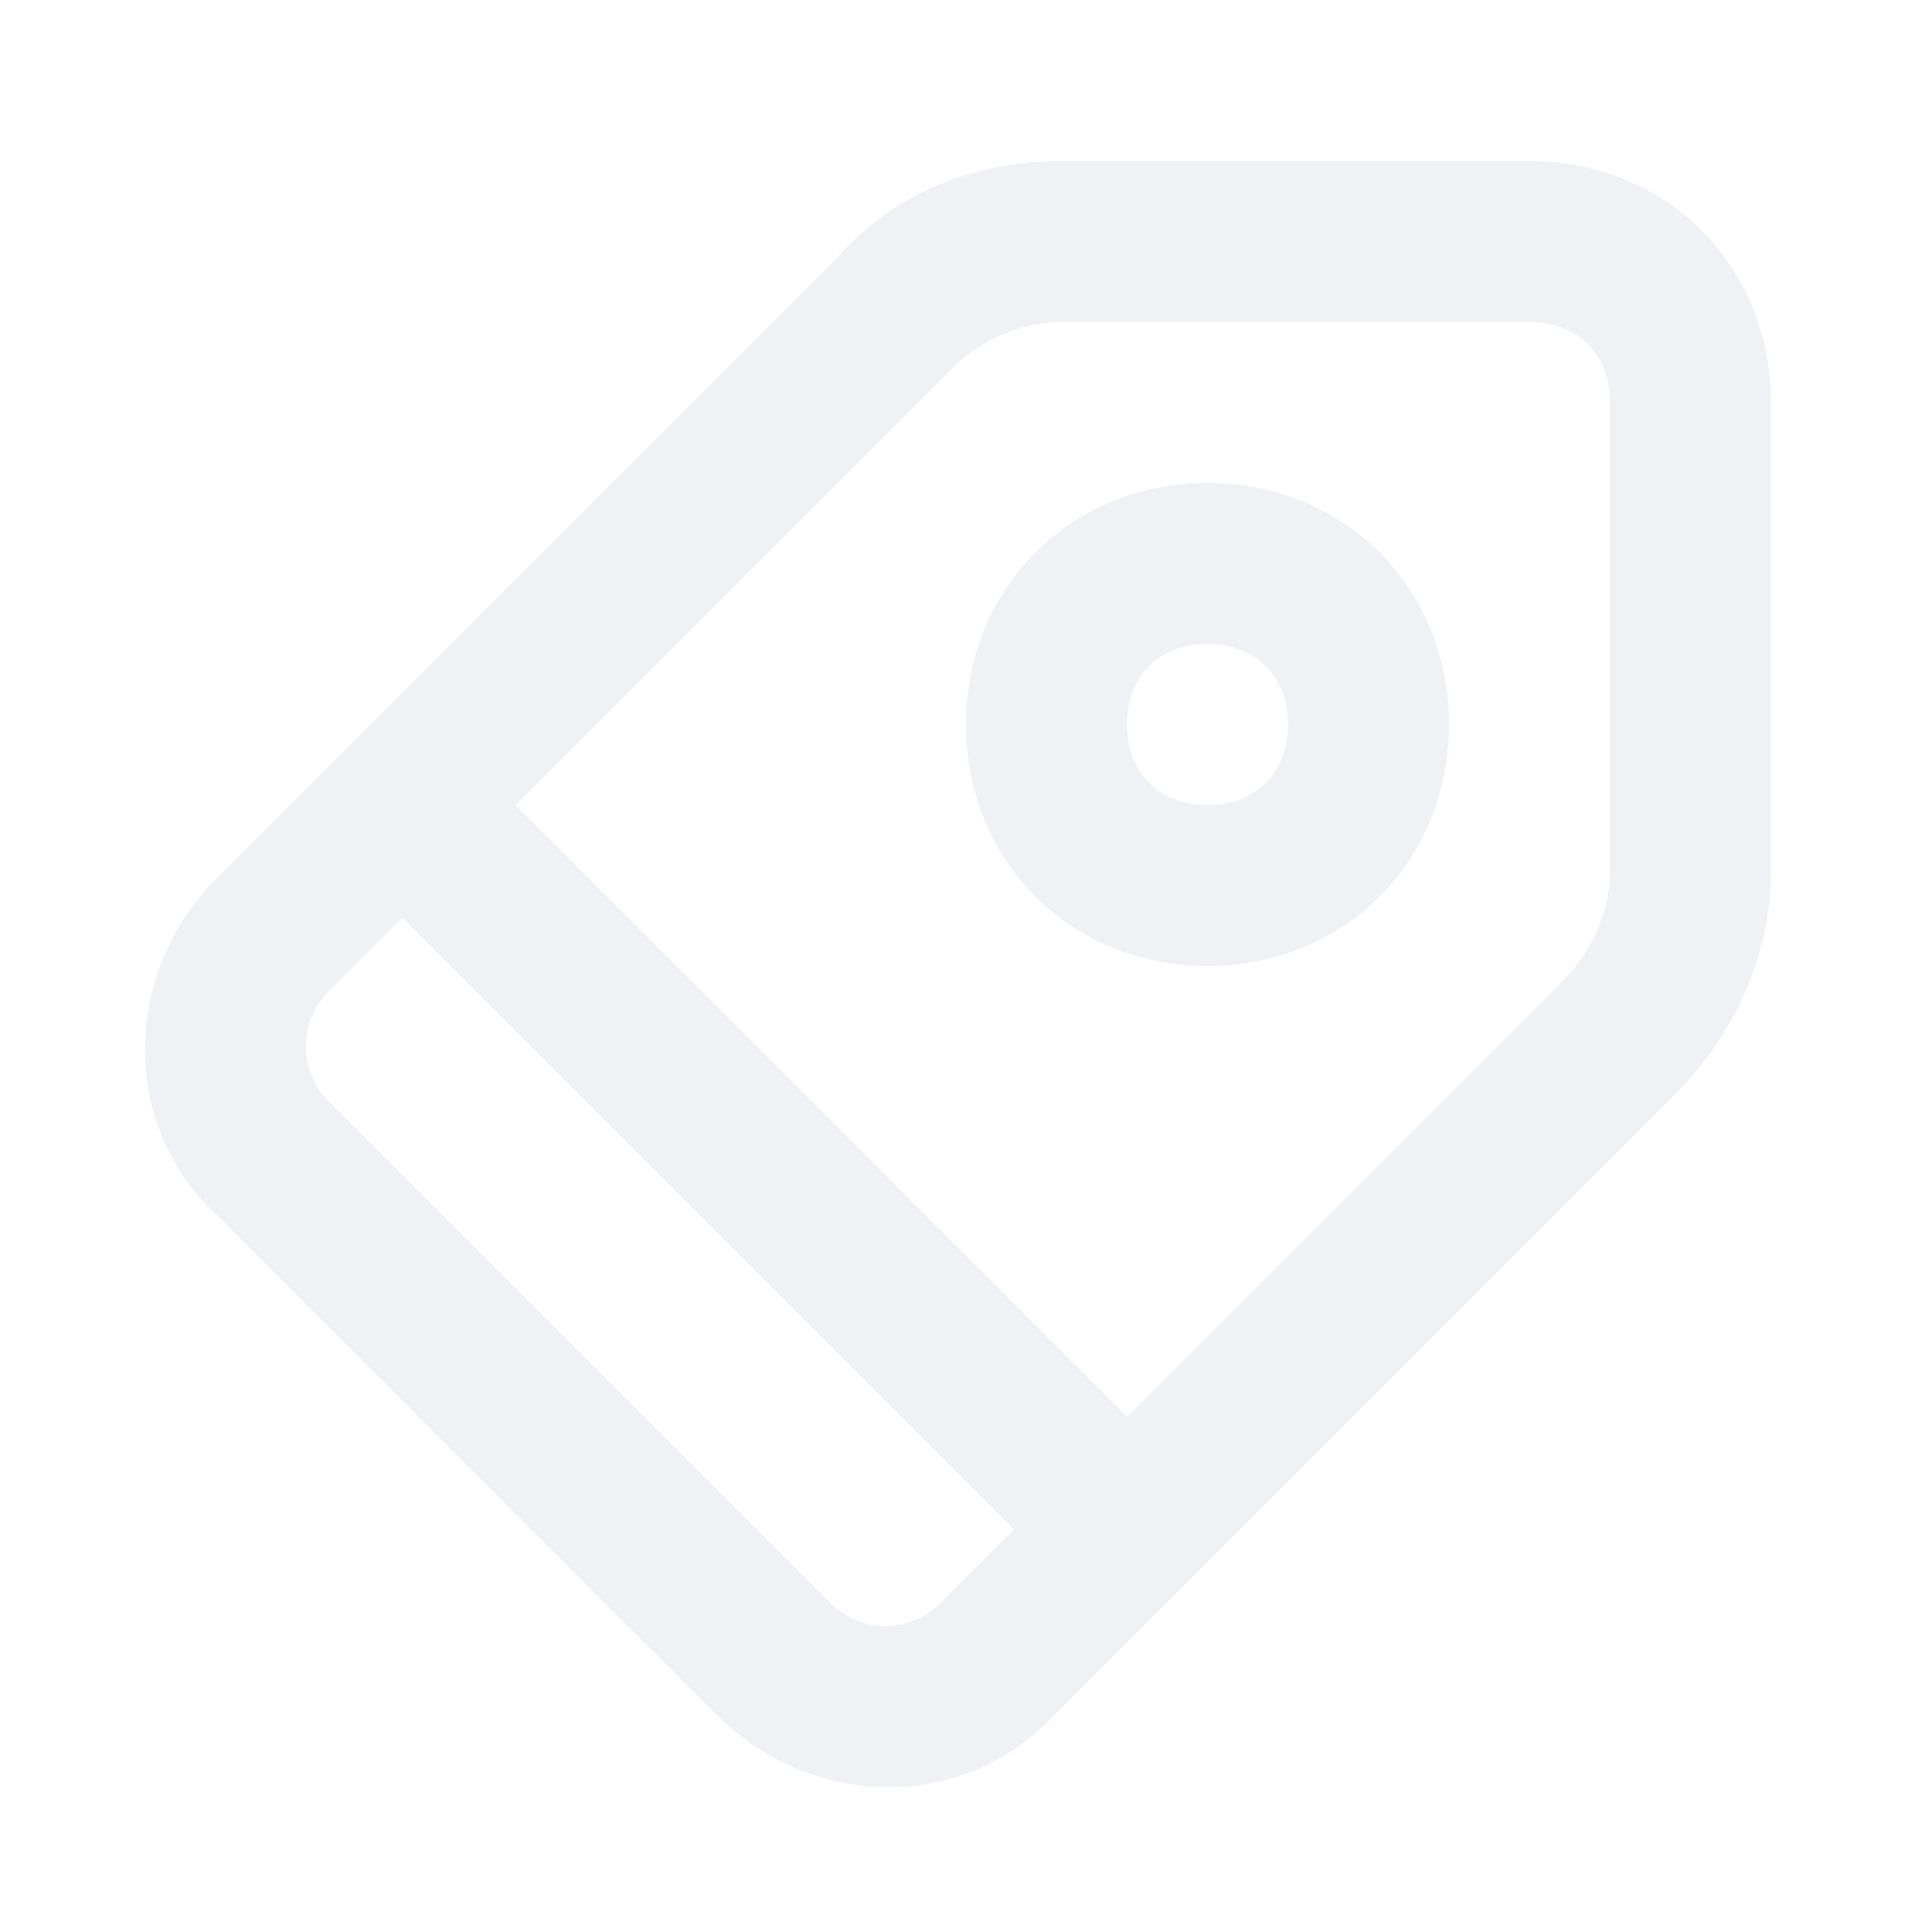
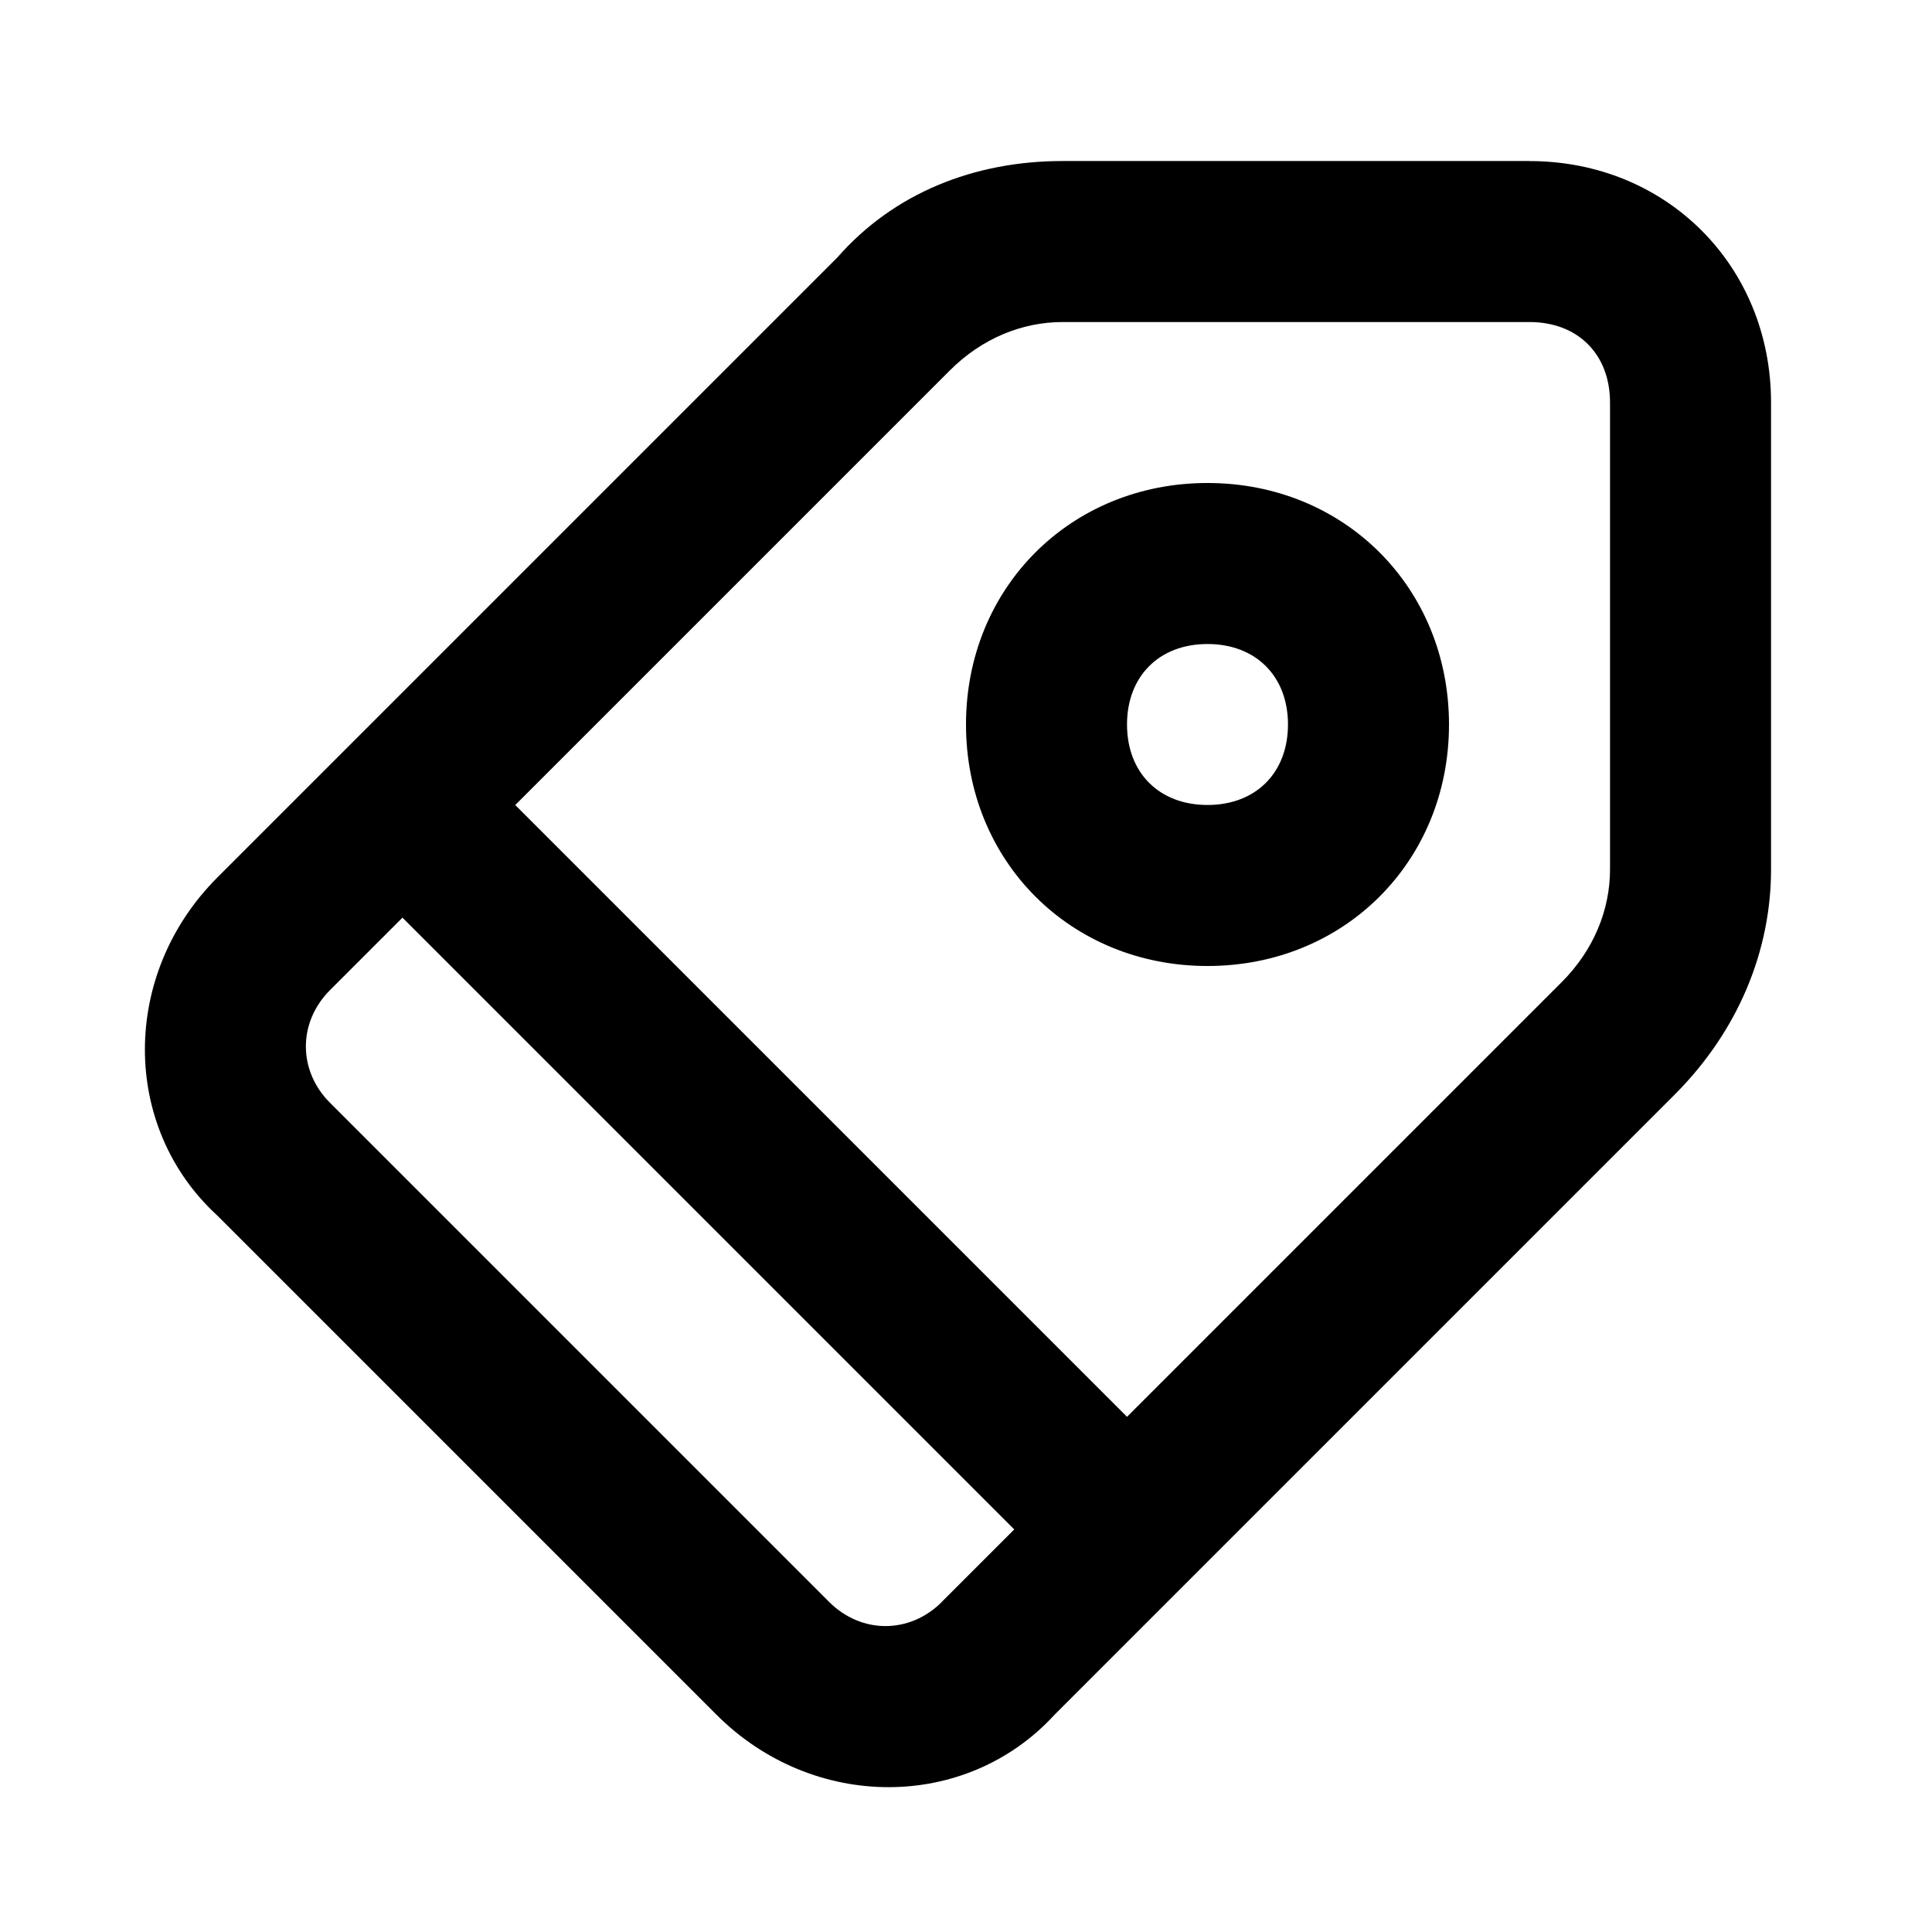
<svg xmlns="http://www.w3.org/2000/svg" version="1.1" width="32" height="32" viewBox="0 0 32 32">
-   <path fill="#f0f1f5" d="M25.333 2.667h-7.733c-1.467 0-2.8 0.533-3.733 1.6l-10.267 10.267c-1.6 1.6-1.6 4.133 0 5.6l8.267 8.267c1.6 1.6 4.133 1.6 5.6 0l10.267-10.267c1.067-1.067 1.6-2.4 1.6-3.733v-7.733c0-2.267-1.733-4-4-4zM15.6 26.533c-0.533 0.533-1.333 0.533-1.867 0l-8.267-8.267c-0.533-0.533-0.533-1.333 0-1.867l1.2-1.2 10.133 10.133-1.2 1.2zM26.667 14.4c0 0.667-0.267 1.333-0.8 1.867l-7.2 7.2-10.133-10.133 7.2-7.2c0.533-0.533 1.2-0.8 1.867-0.8h7.733c0.8 0 1.333 0.533 1.333 1.333v7.733z" />
-   <path fill="#f0f1f5" d="M20 8c-2.267 0-4 1.733-4 4s1.733 4 4 4 4-1.733 4-4c0-2.267-1.733-4-4-4zM20 13.333c-0.8 0-1.333-0.533-1.333-1.333s0.533-1.333 1.333-1.333 1.333 0.533 1.333 1.333-0.533 1.333-1.333 1.333z" />
+   <path d="M25.333 2.667h-7.733c-1.467 0-2.8 0.533-3.733 1.6l-10.267 10.267c-1.6 1.6-1.6 4.133 0 5.6l8.267 8.267c1.6 1.6 4.133 1.6 5.6 0l10.267-10.267c1.067-1.067 1.6-2.4 1.6-3.733v-7.733c0-2.267-1.733-4-4-4zM15.6 26.533c-0.533 0.533-1.333 0.533-1.867 0l-8.267-8.267c-0.533-0.533-0.533-1.333 0-1.867l1.2-1.2 10.133 10.133-1.2 1.2zM26.667 14.4c0 0.667-0.267 1.333-0.8 1.867l-7.2 7.2-10.133-10.133 7.2-7.2c0.533-0.533 1.2-0.8 1.867-0.8h7.733c0.8 0 1.333 0.533 1.333 1.333v7.733z" />
+   <path d="M20 8c-2.267 0-4 1.733-4 4s1.733 4 4 4 4-1.733 4-4c0-2.267-1.733-4-4-4zM20 13.333c-0.8 0-1.333-0.533-1.333-1.333s0.533-1.333 1.333-1.333 1.333 0.533 1.333 1.333-0.533 1.333-1.333 1.333z" />
</svg>
